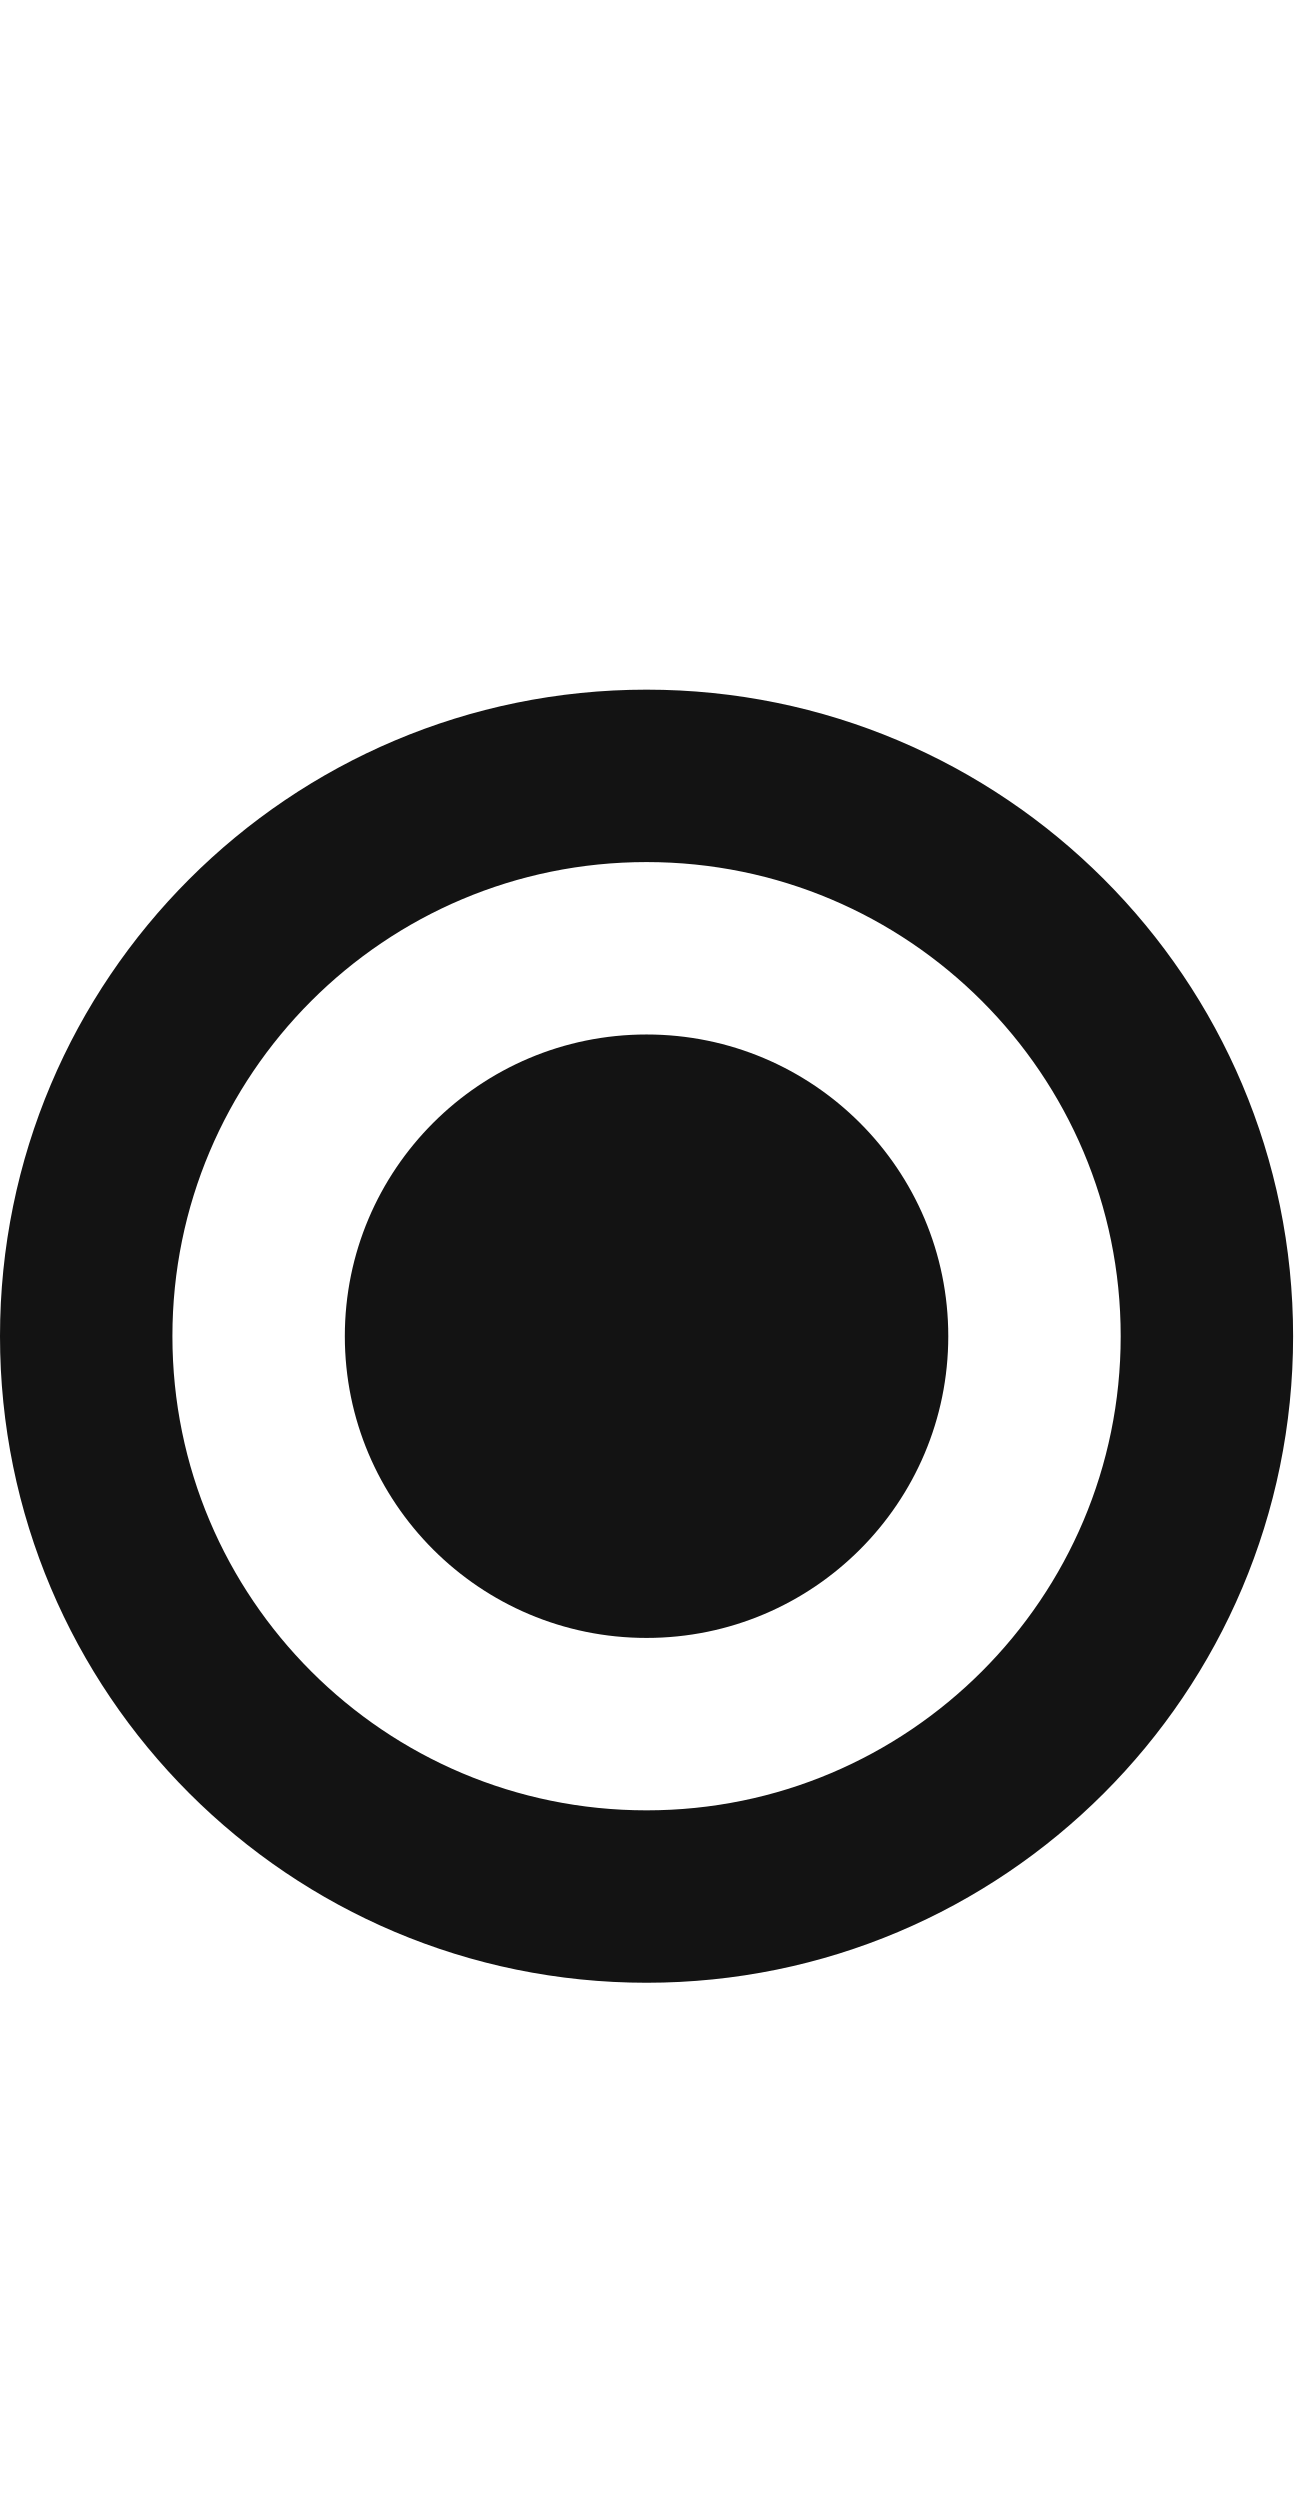
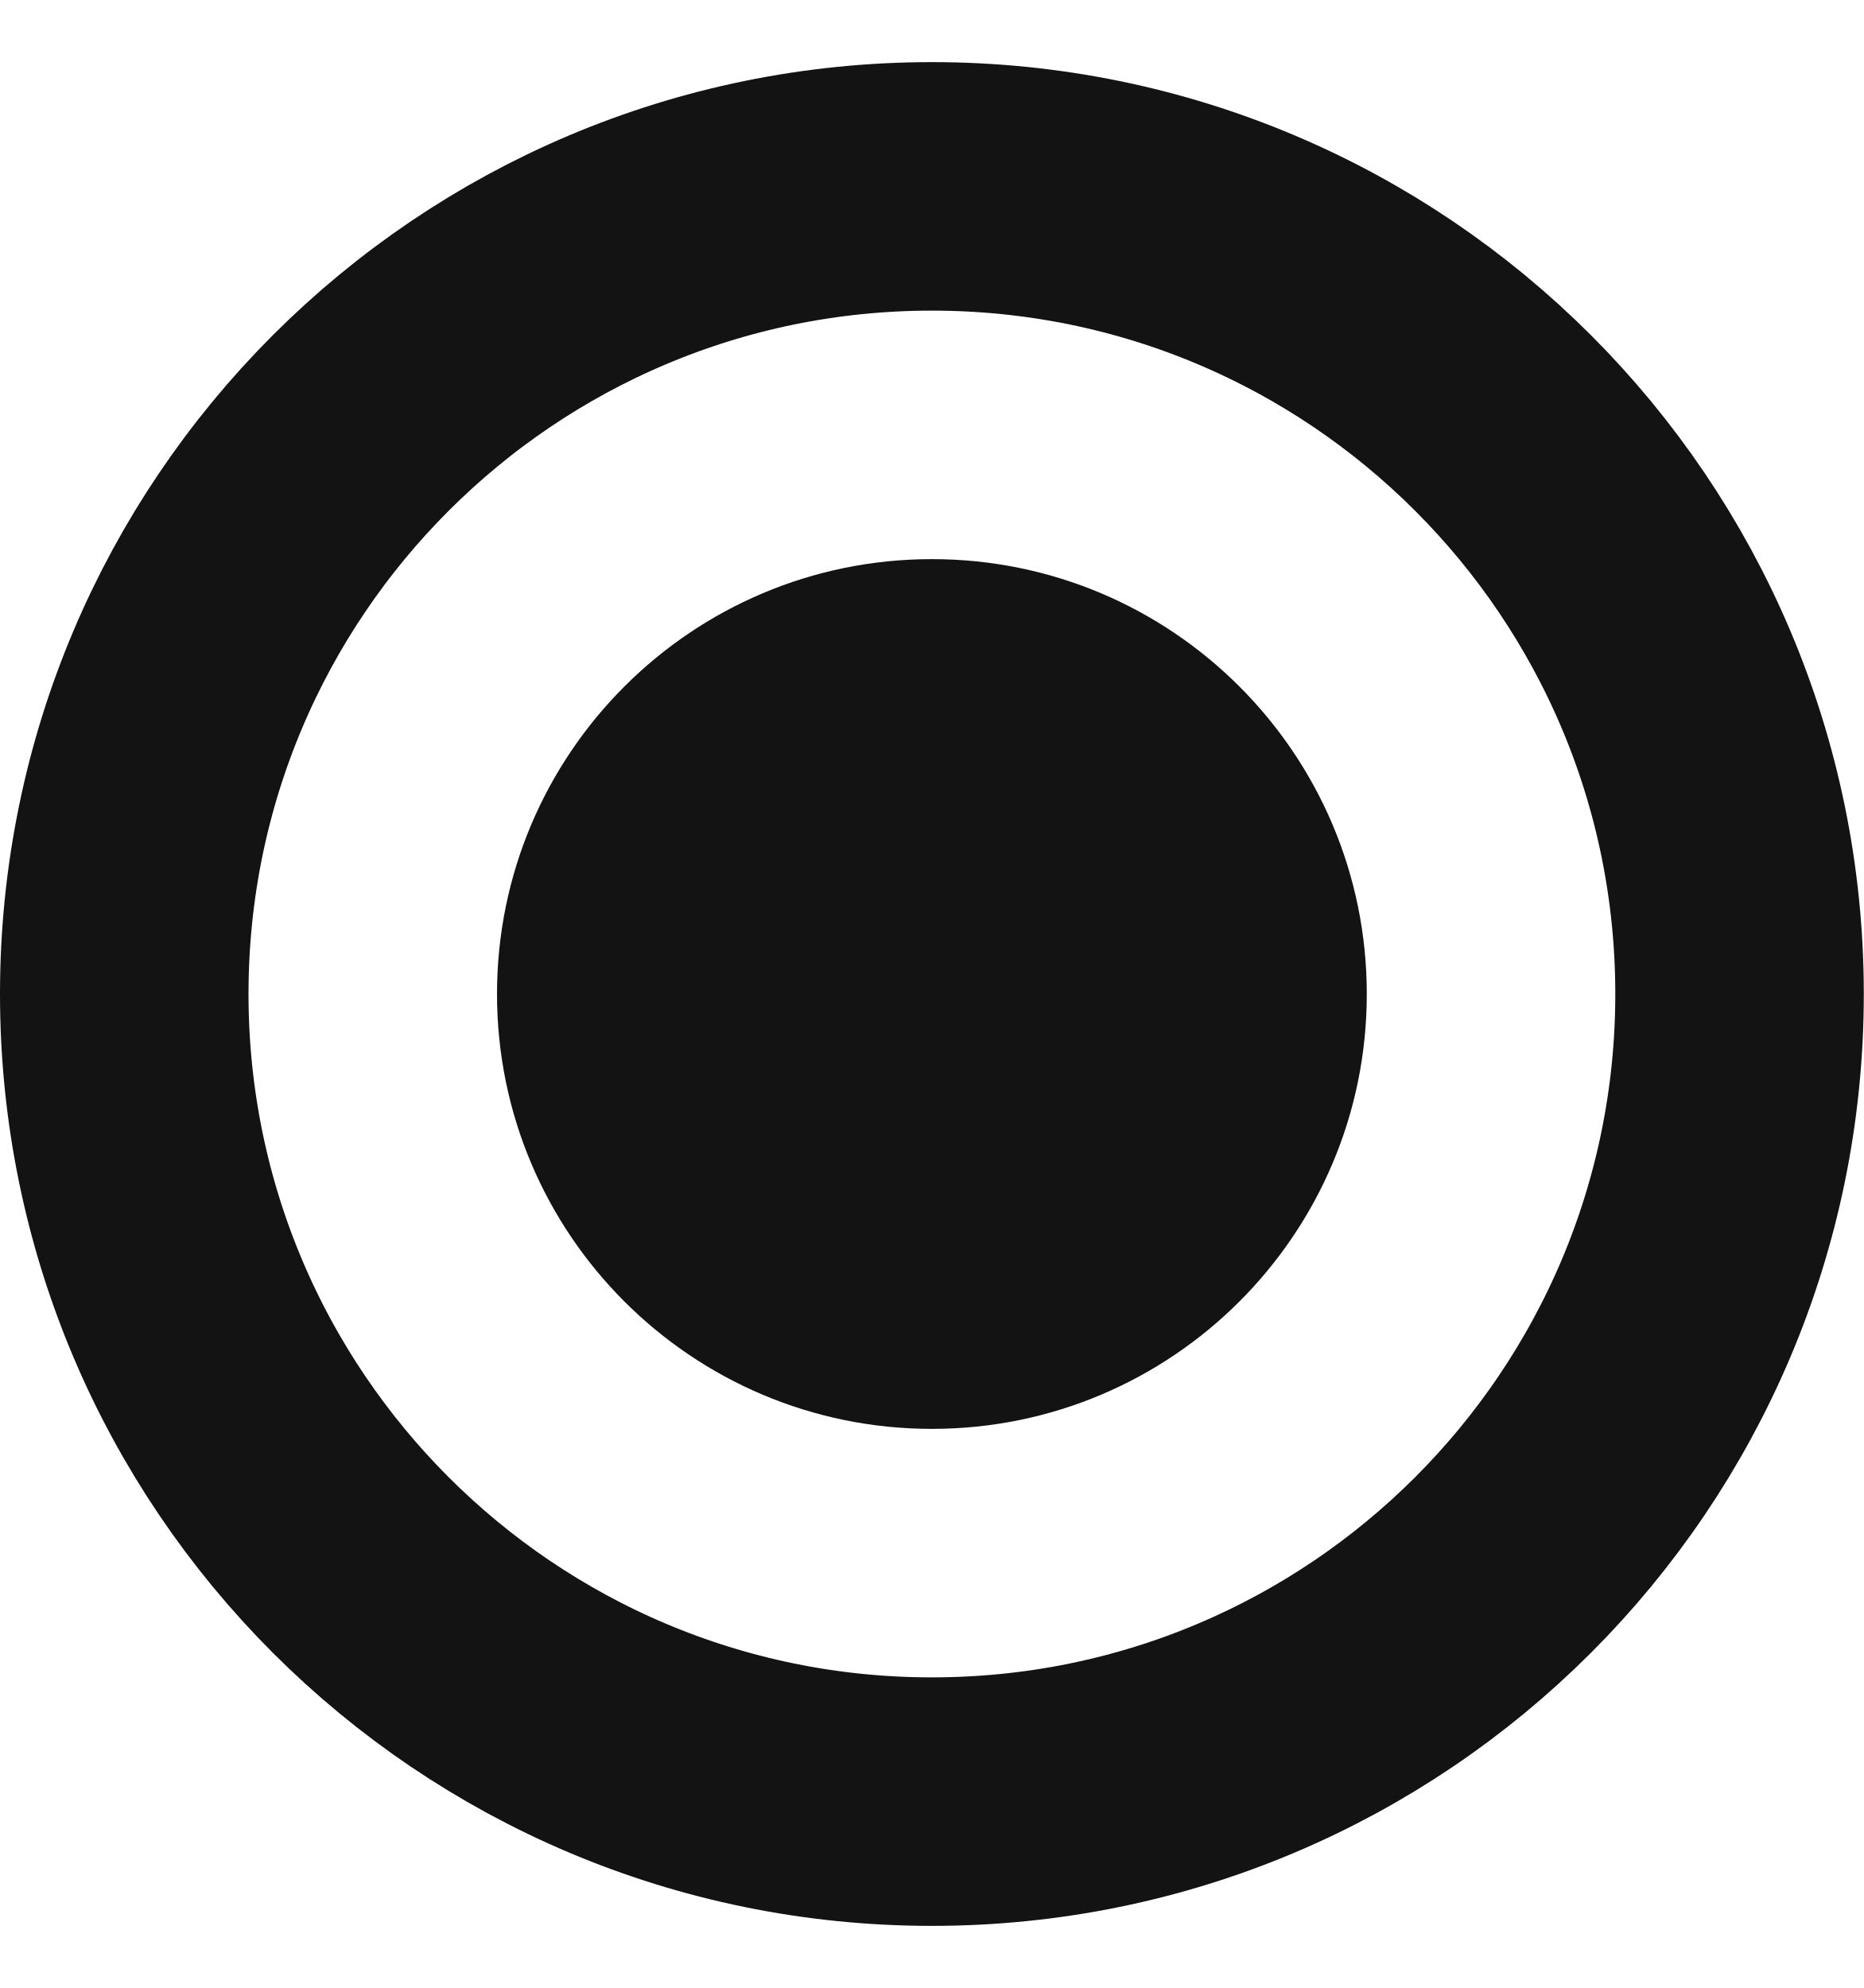
- <svg xmlns="http://www.w3.org/2000/svg" width="15" height="29" viewBox="0 0 15 29" fill="none">
-   <circle cx="7.5" cy="15.5" r="6.5" stroke="#131313" stroke-width="2" />
-   <circle cx="7.5" cy="15.5" r="3.5" fill="#131313" />
+ <svg xmlns="http://www.w3.org/2000/svg" width="15" height="16" viewBox="0 0 15 16" fill="none">
+   <circle cx="7.5" cy="8" r="6.5" stroke="#131313" stroke-width="2" />
+   <circle cx="7.5" cy="8" r="3.5" fill="#131313" />
</svg>
